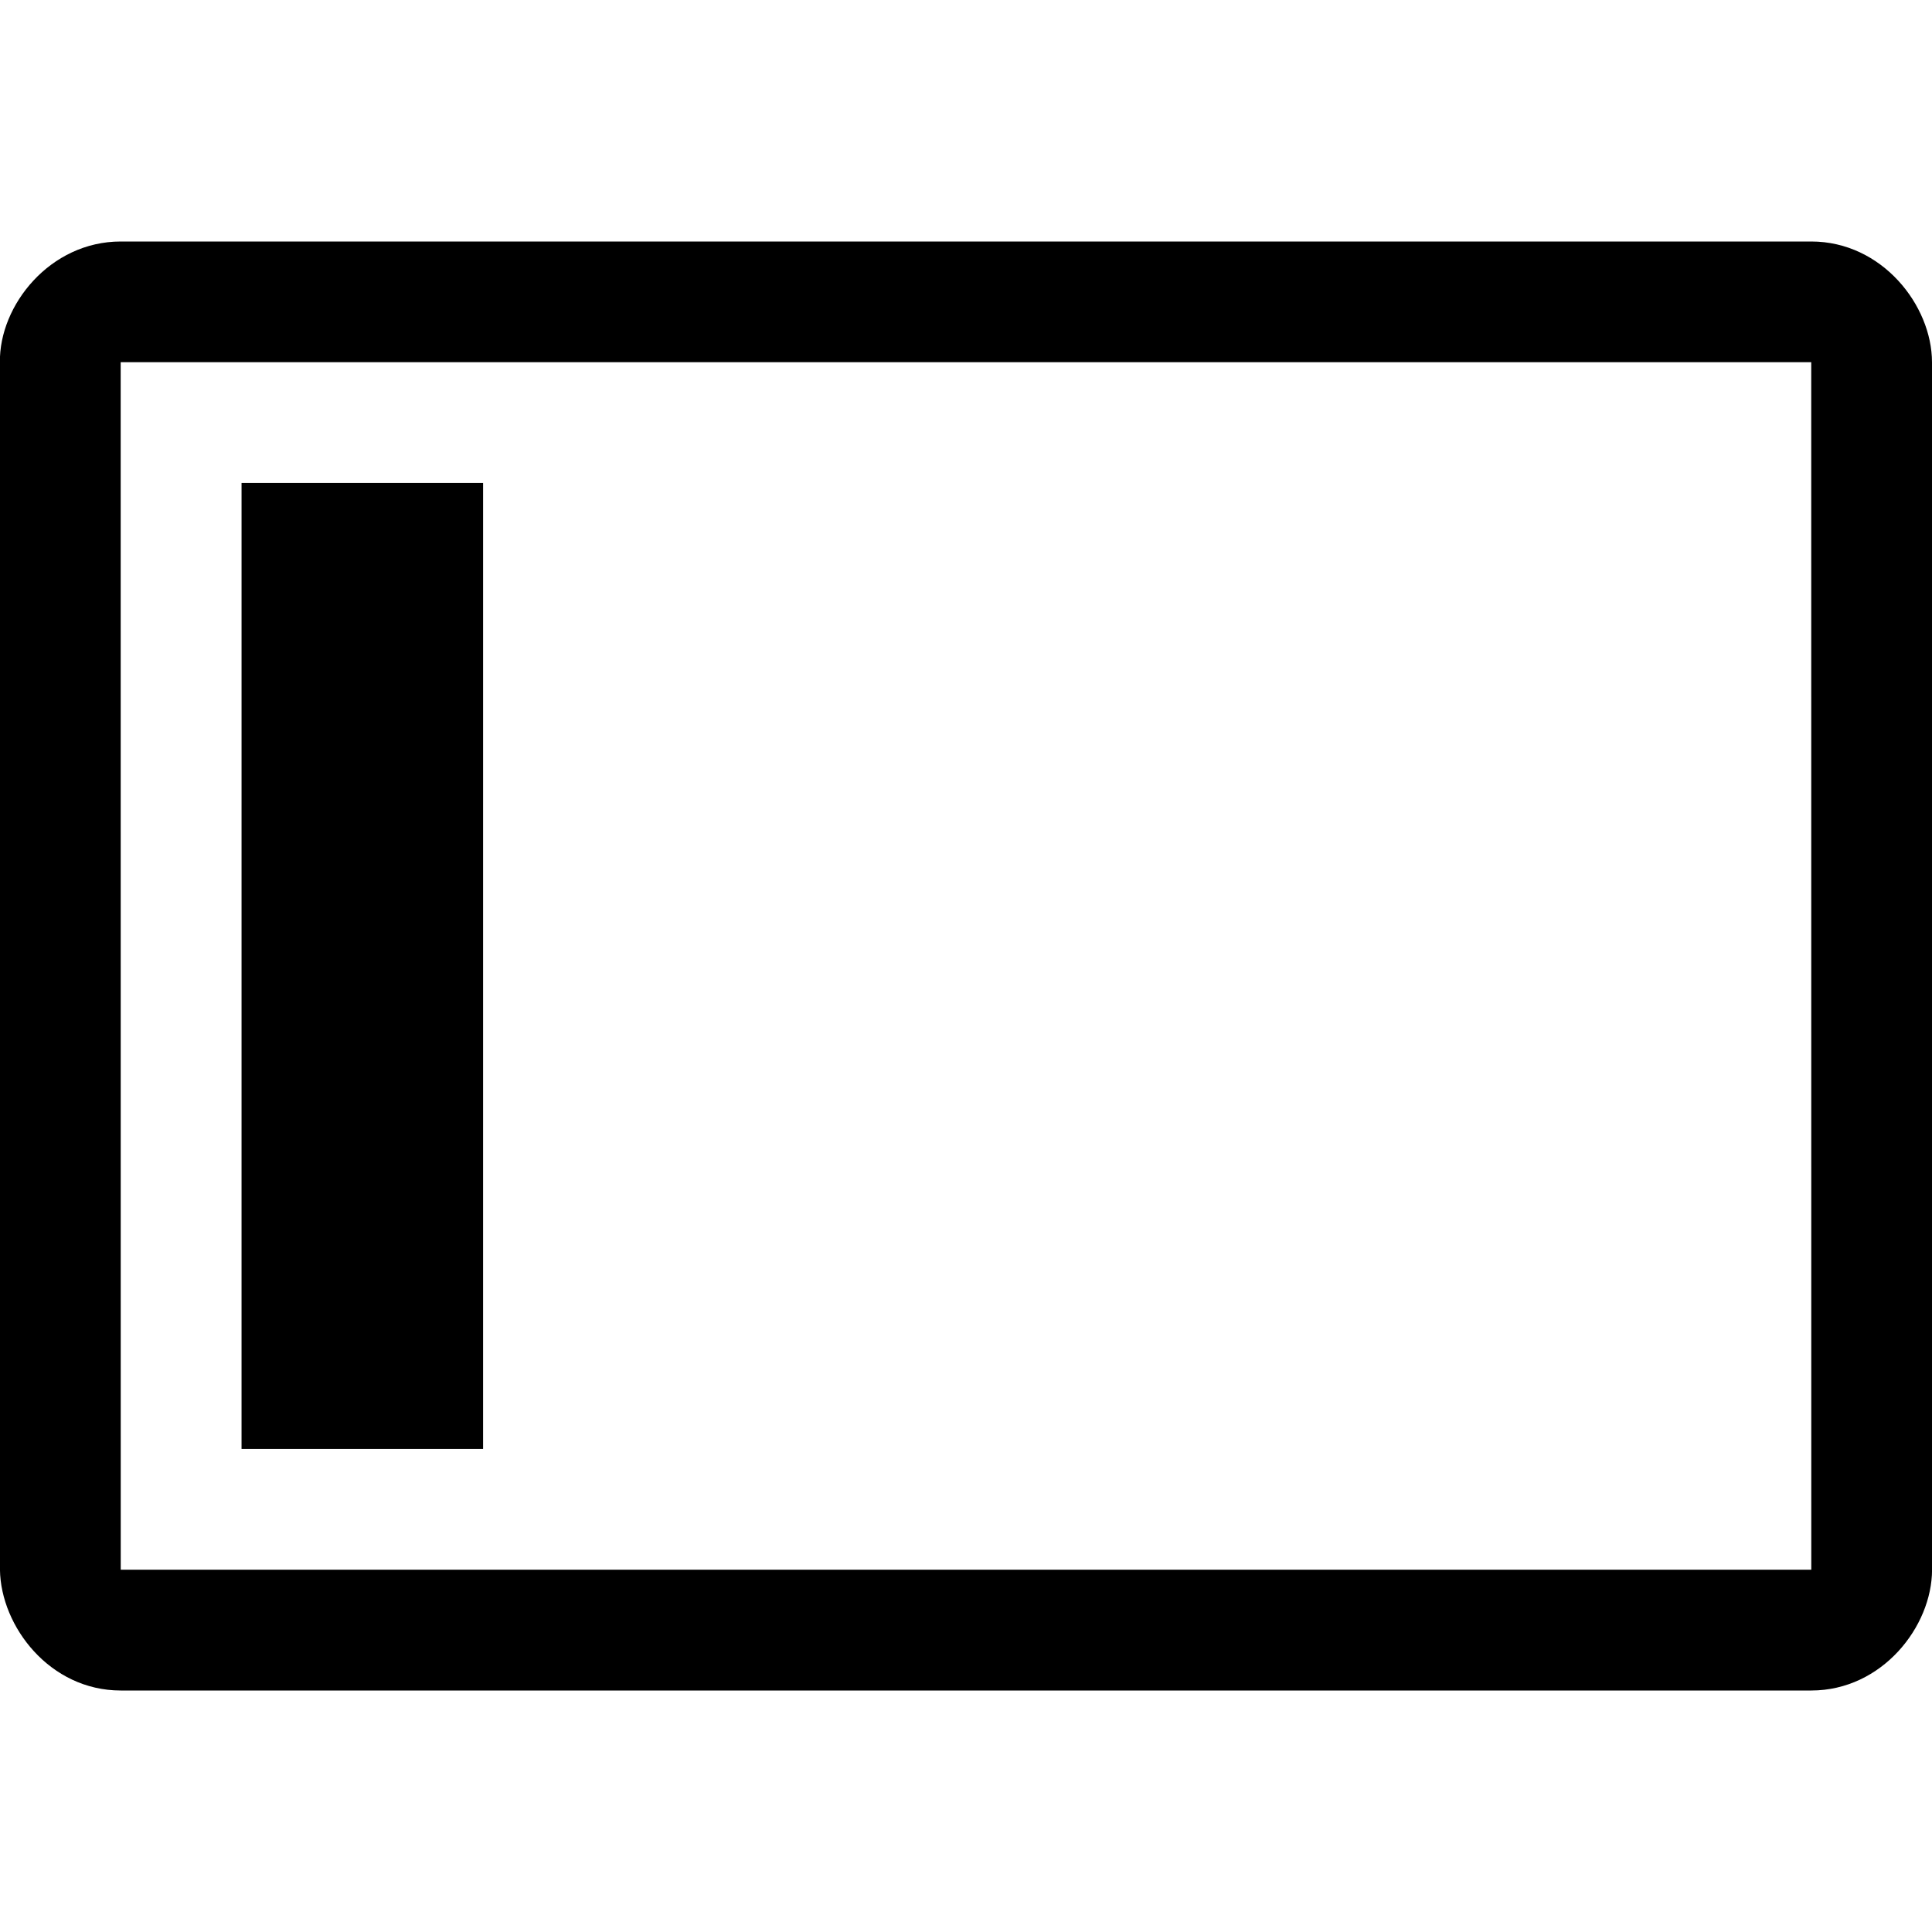
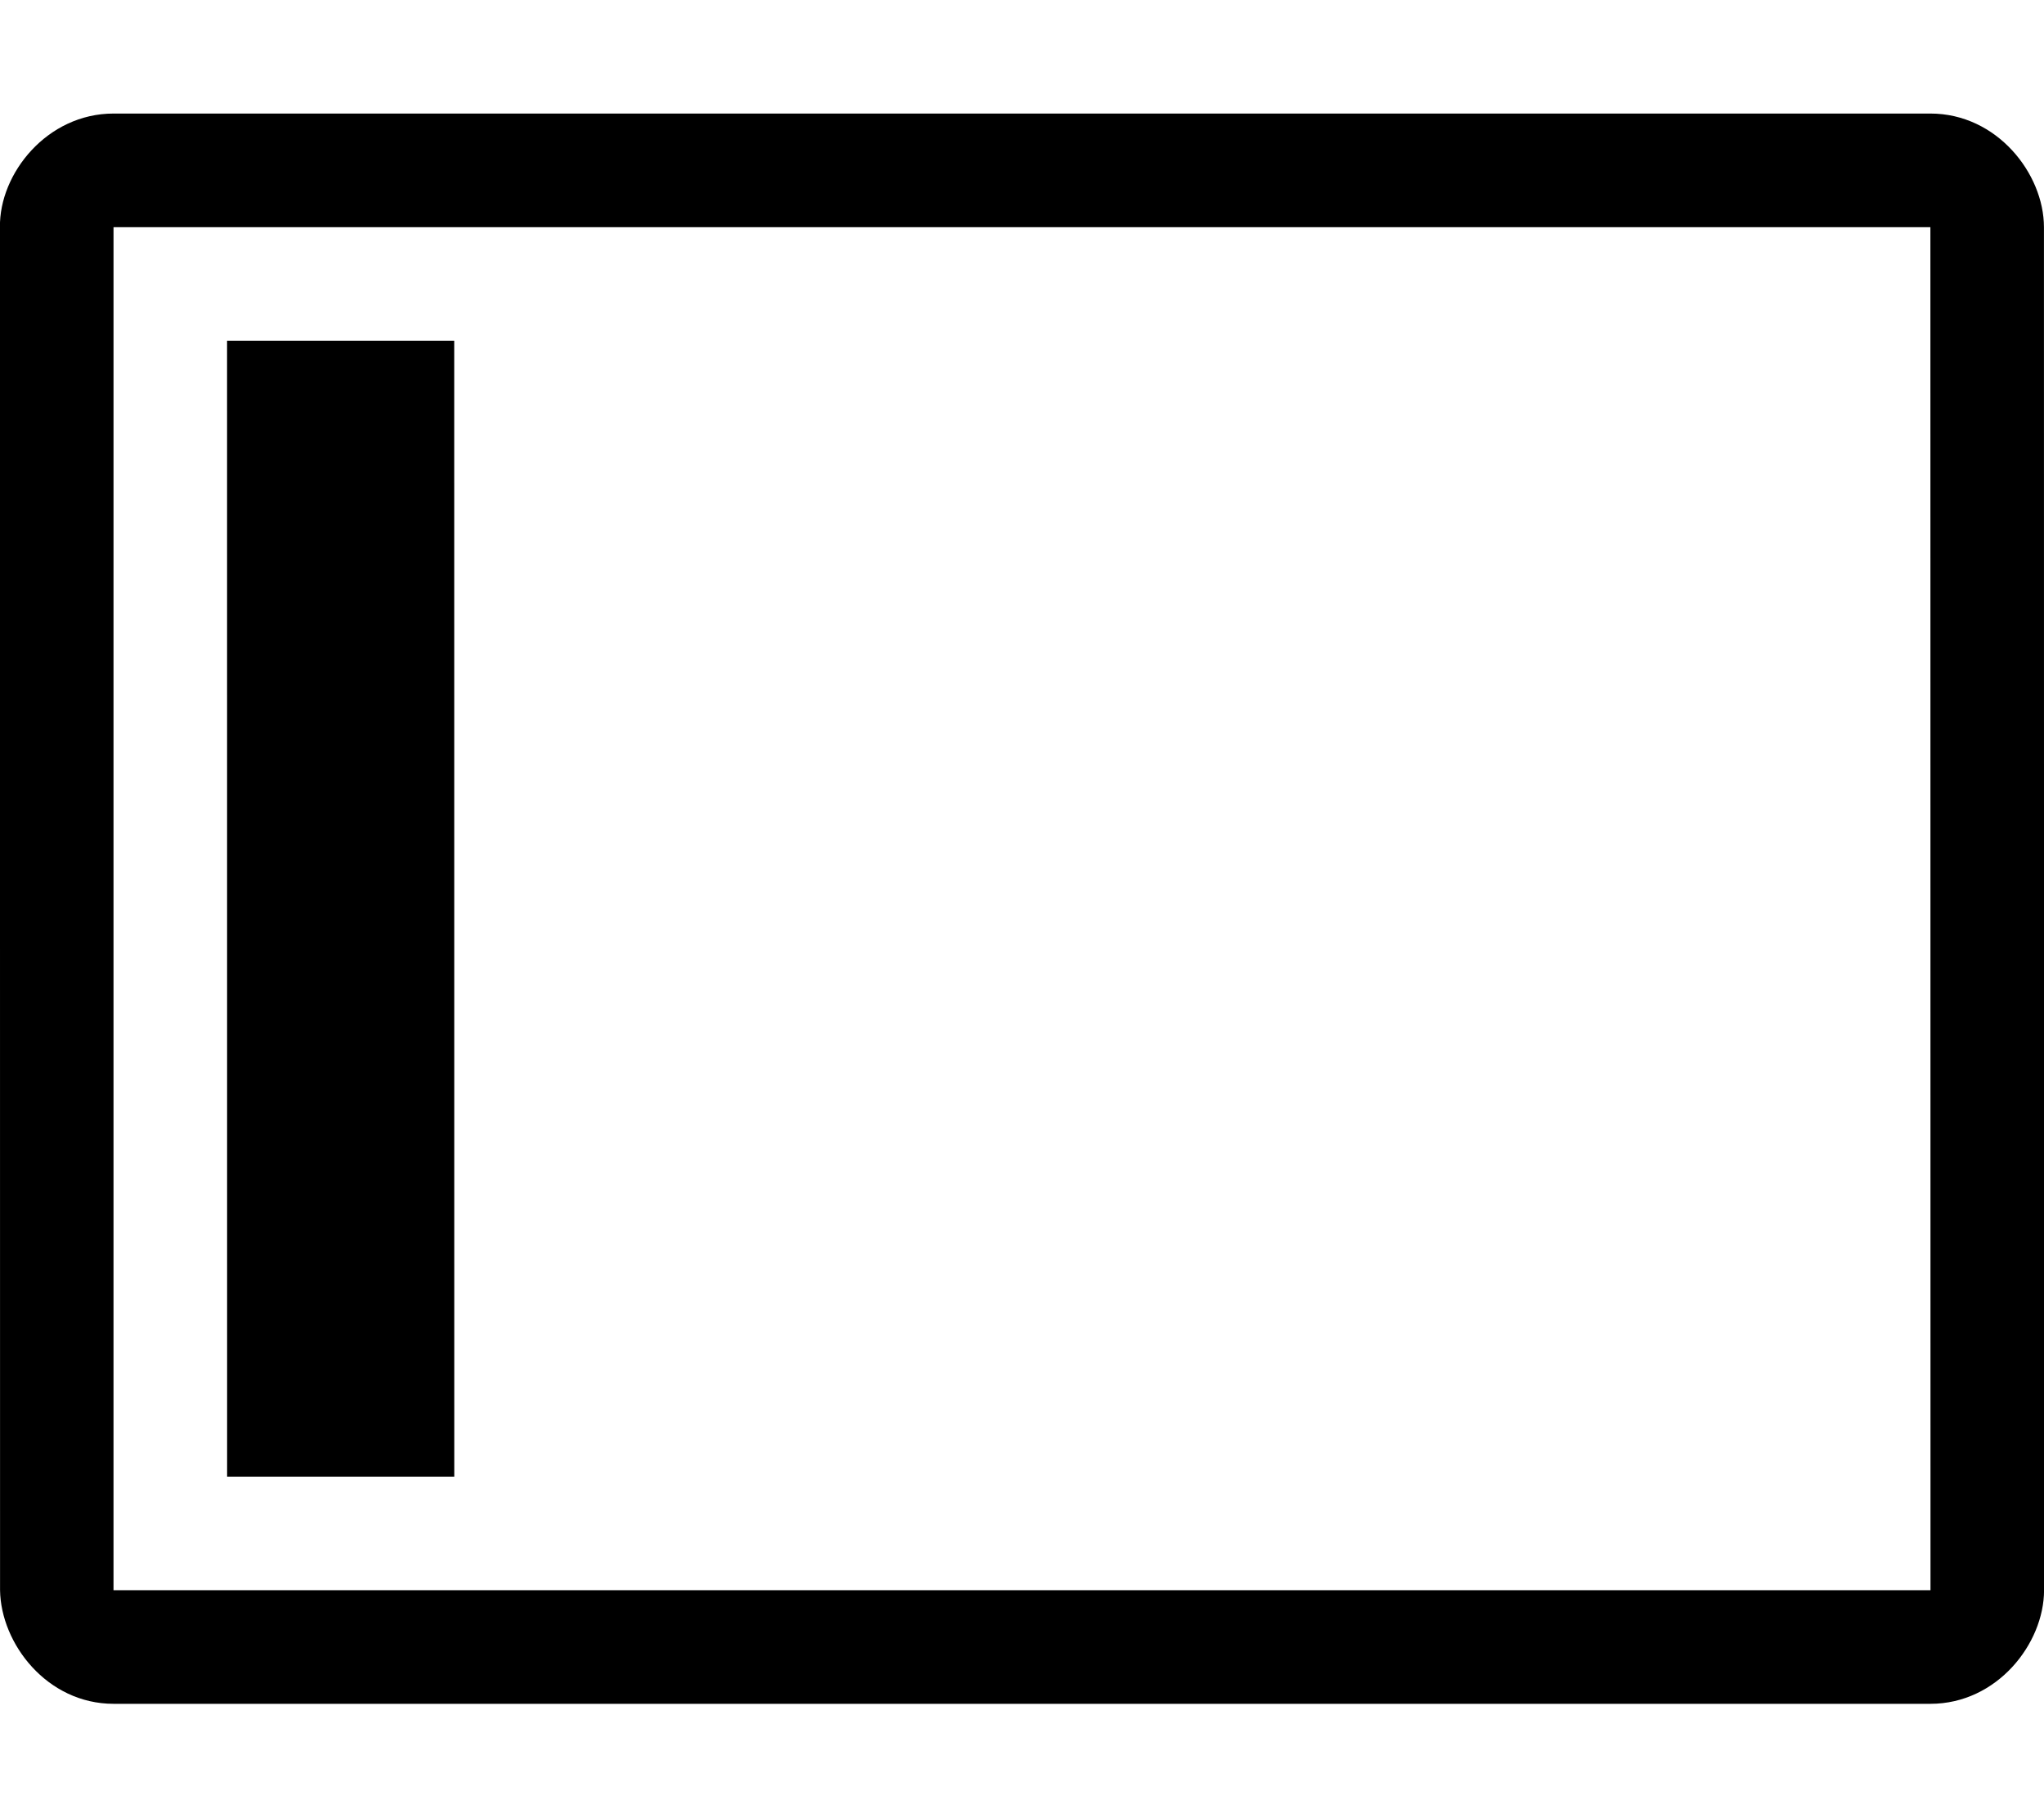
- <svg xmlns="http://www.w3.org/2000/svg" width="16" height="16" viewBox="0 0 16 16" version="1.1" id="svg3472">
+ <svg xmlns="http://www.w3.org/2000/svg" width="18" height="16" viewBox="0 0 18 16" version="1.1" id="svg3472">
  <defs id="defs3478" />
  <g id="Octicons" transform="matrix(1.065156,0,0.01254554,0.8571429,-0.1003643,1.142857)" style="fill:none;fill-rule:evenodd;stroke:none;stroke-width:1">
    <g id="browser" style="fill:#000000">
-       <path d="m 14.014,13.833 -13.144,0 0.137,-11.667 13.144,0 z M 15.09,2.167 c 0.006,-0.55 -0.375,-1.167 -0.925,-1.167 l -13.144,0 c -0.55,0 -0.953,0.617 -0.953,1.167 L -0.069,13.833 c 0,0.55 0.375,1.167 0.925,1.167 L 14,15 c 0.55,0 0.946,-0.617 0.953,-1.167 z" id="Shape" />
+       <path d="M 15.878,15 0.856,15 1.021,1 l 15.021,0 z M 16.981,1 c 0.006,-0.55 -0.375,-1.167 -0.925,-1.167 l -15.021,0 c -0.55,0 -0.953,0.617 -0.953,1.167 L -0.082,15 c 0,0.55 0.375,1.167 0.925,1.167 l 15.021,0 c 0.55,0 0.946,-0.617 0.953,-1.167 z" id="Shape" />
      <path style="fill:none;fill-rule:evenodd;stroke:none;stroke-width:1.047px;stroke-linecap:butt;stroke-linejoin:miter;stroke-opacity:1" d="m 1.933,3.333 -0.11,9.333 0.939,0 0.11,-9.333 z" id="path4463" />
    </g>
-     <path style="fill:#000000;fill-opacity:1;fill-rule:evenodd;stroke:none;stroke-width:1.047px;stroke-linecap:butt;stroke-linejoin:miter;stroke-opacity:1" d="m 1.933,3.333 -0.11,9.333 1.878,0 0.11,-9.333 z" id="path4465" />
+     <path style="fill:#000000;fill-opacity:1;fill-rule:evenodd;stroke:none;stroke-width:1.047px;stroke-linecap:butt;stroke-linejoin:miter;stroke-opacity:1" d="m 1.946,2.167 -0.137,11.667 1.878,0 0.137,-11.667 z" id="path4465" />
  </g>
</svg>
